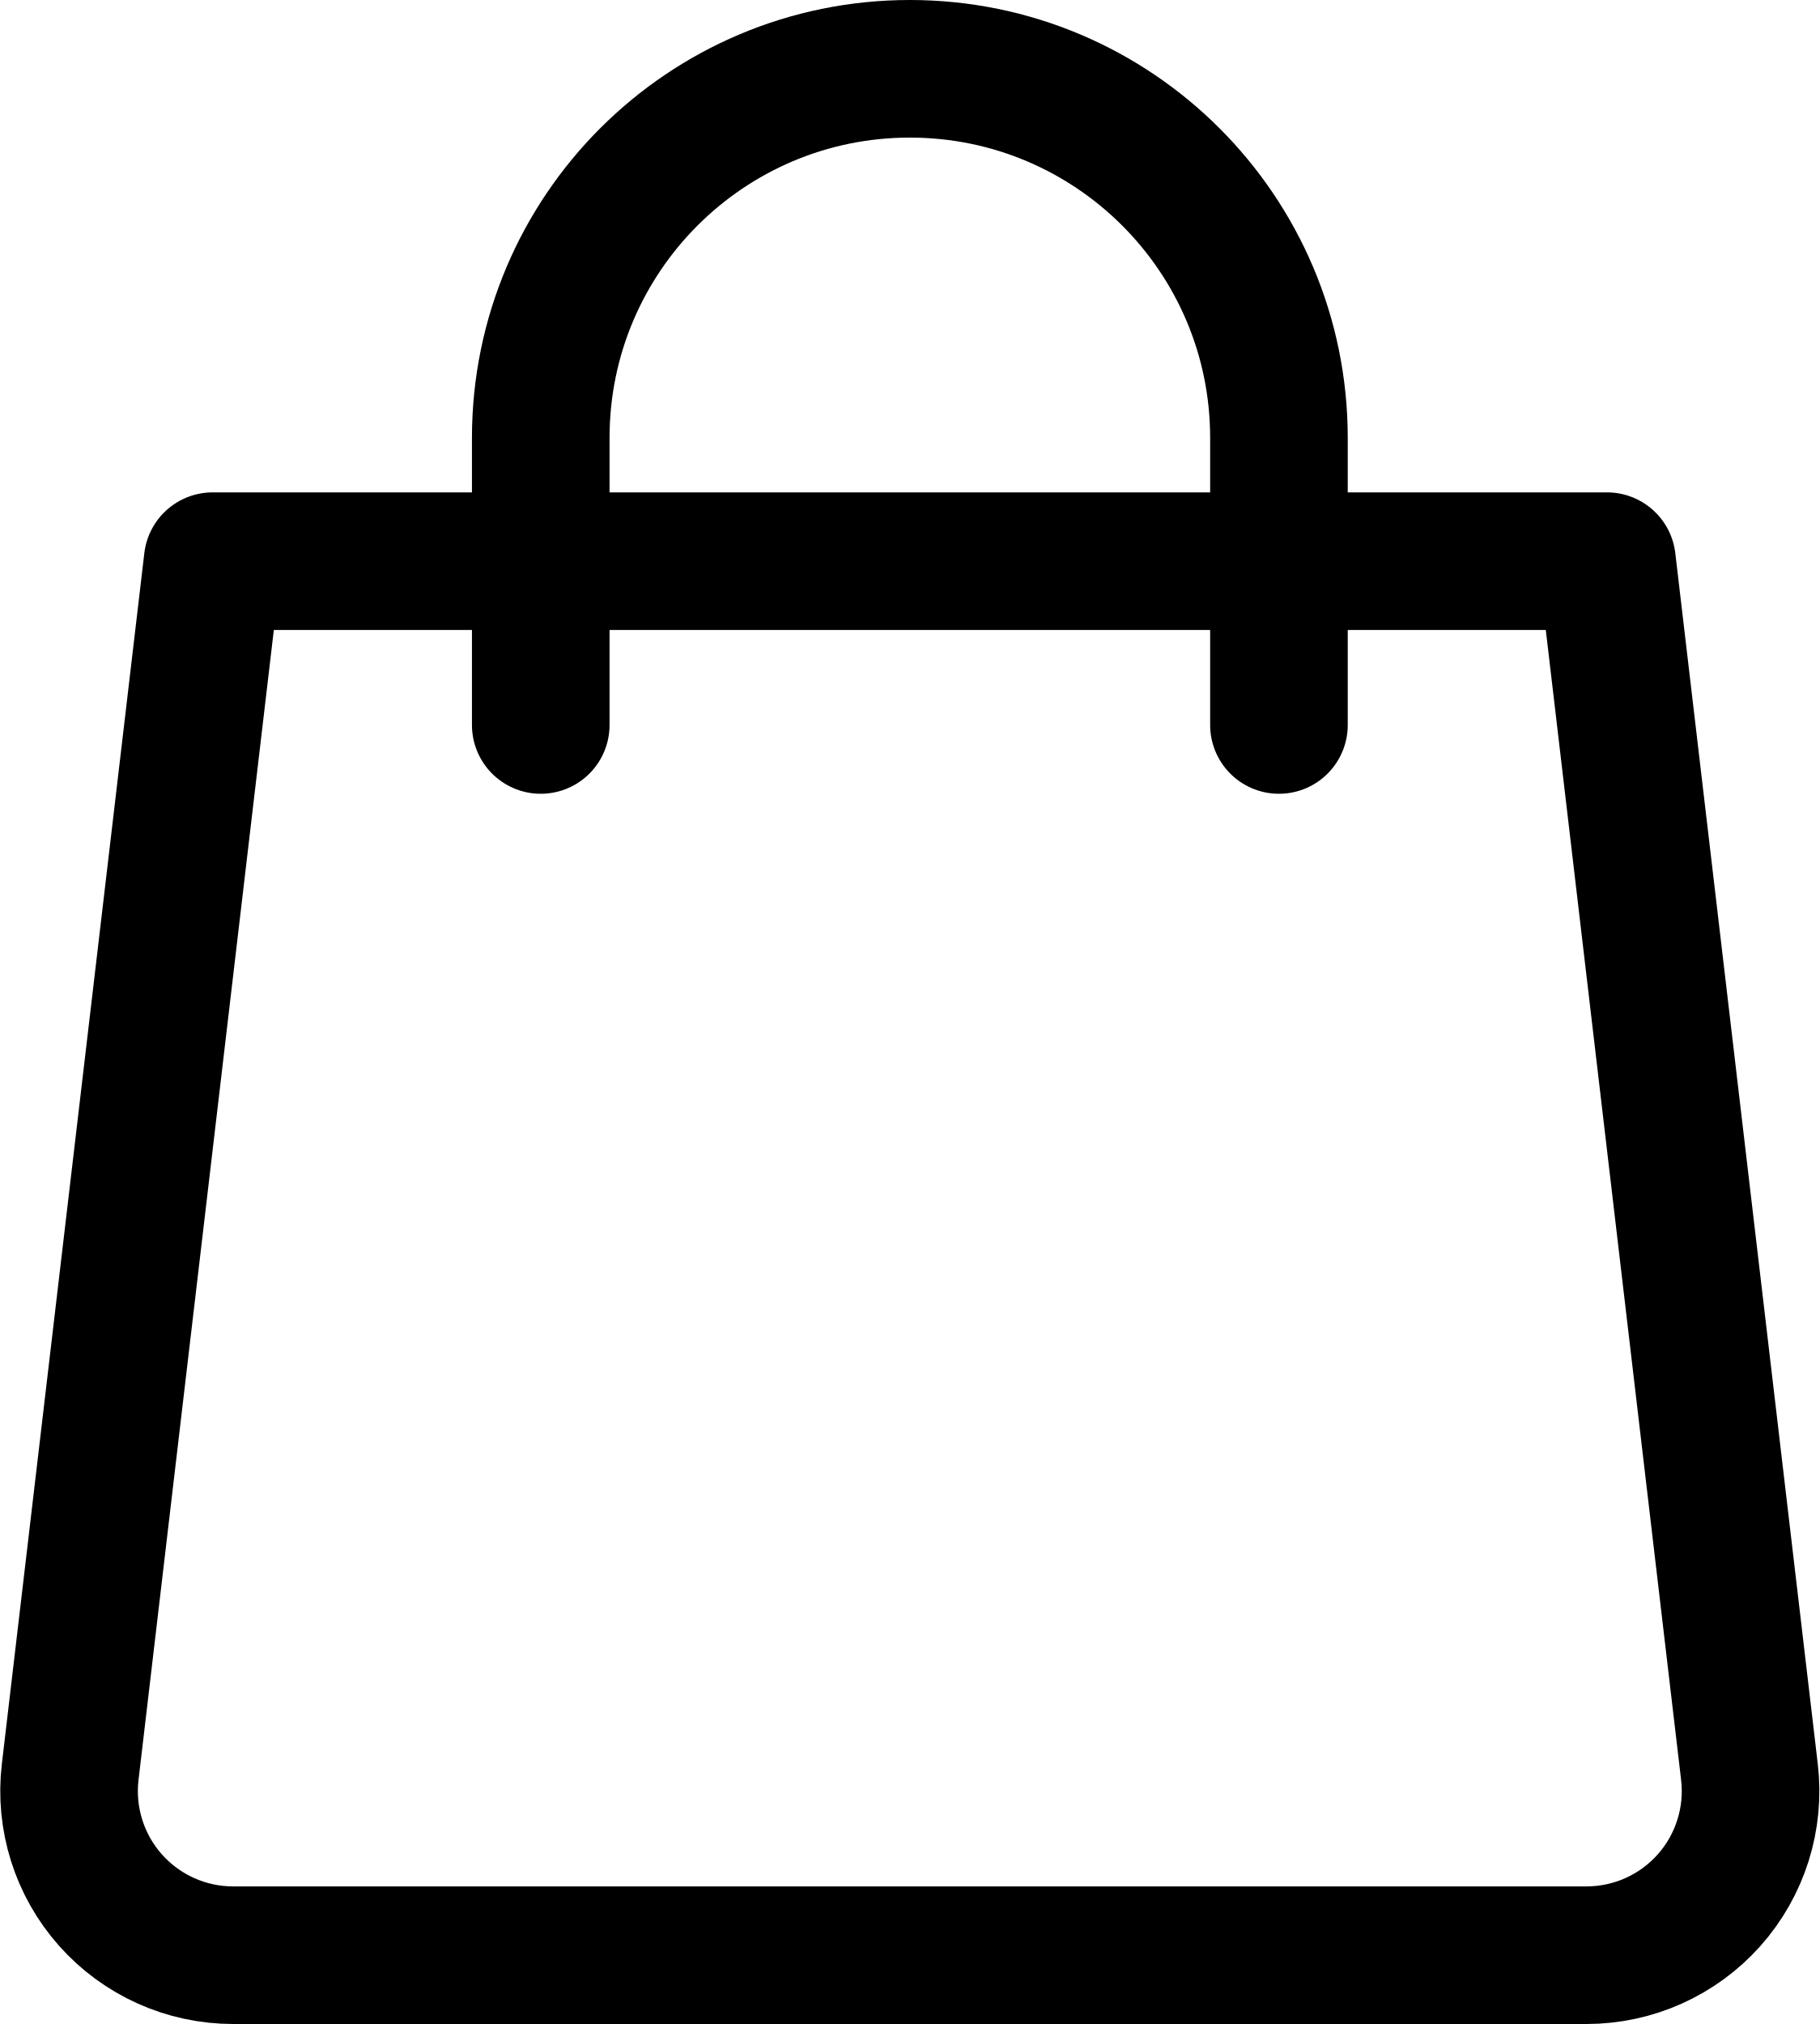
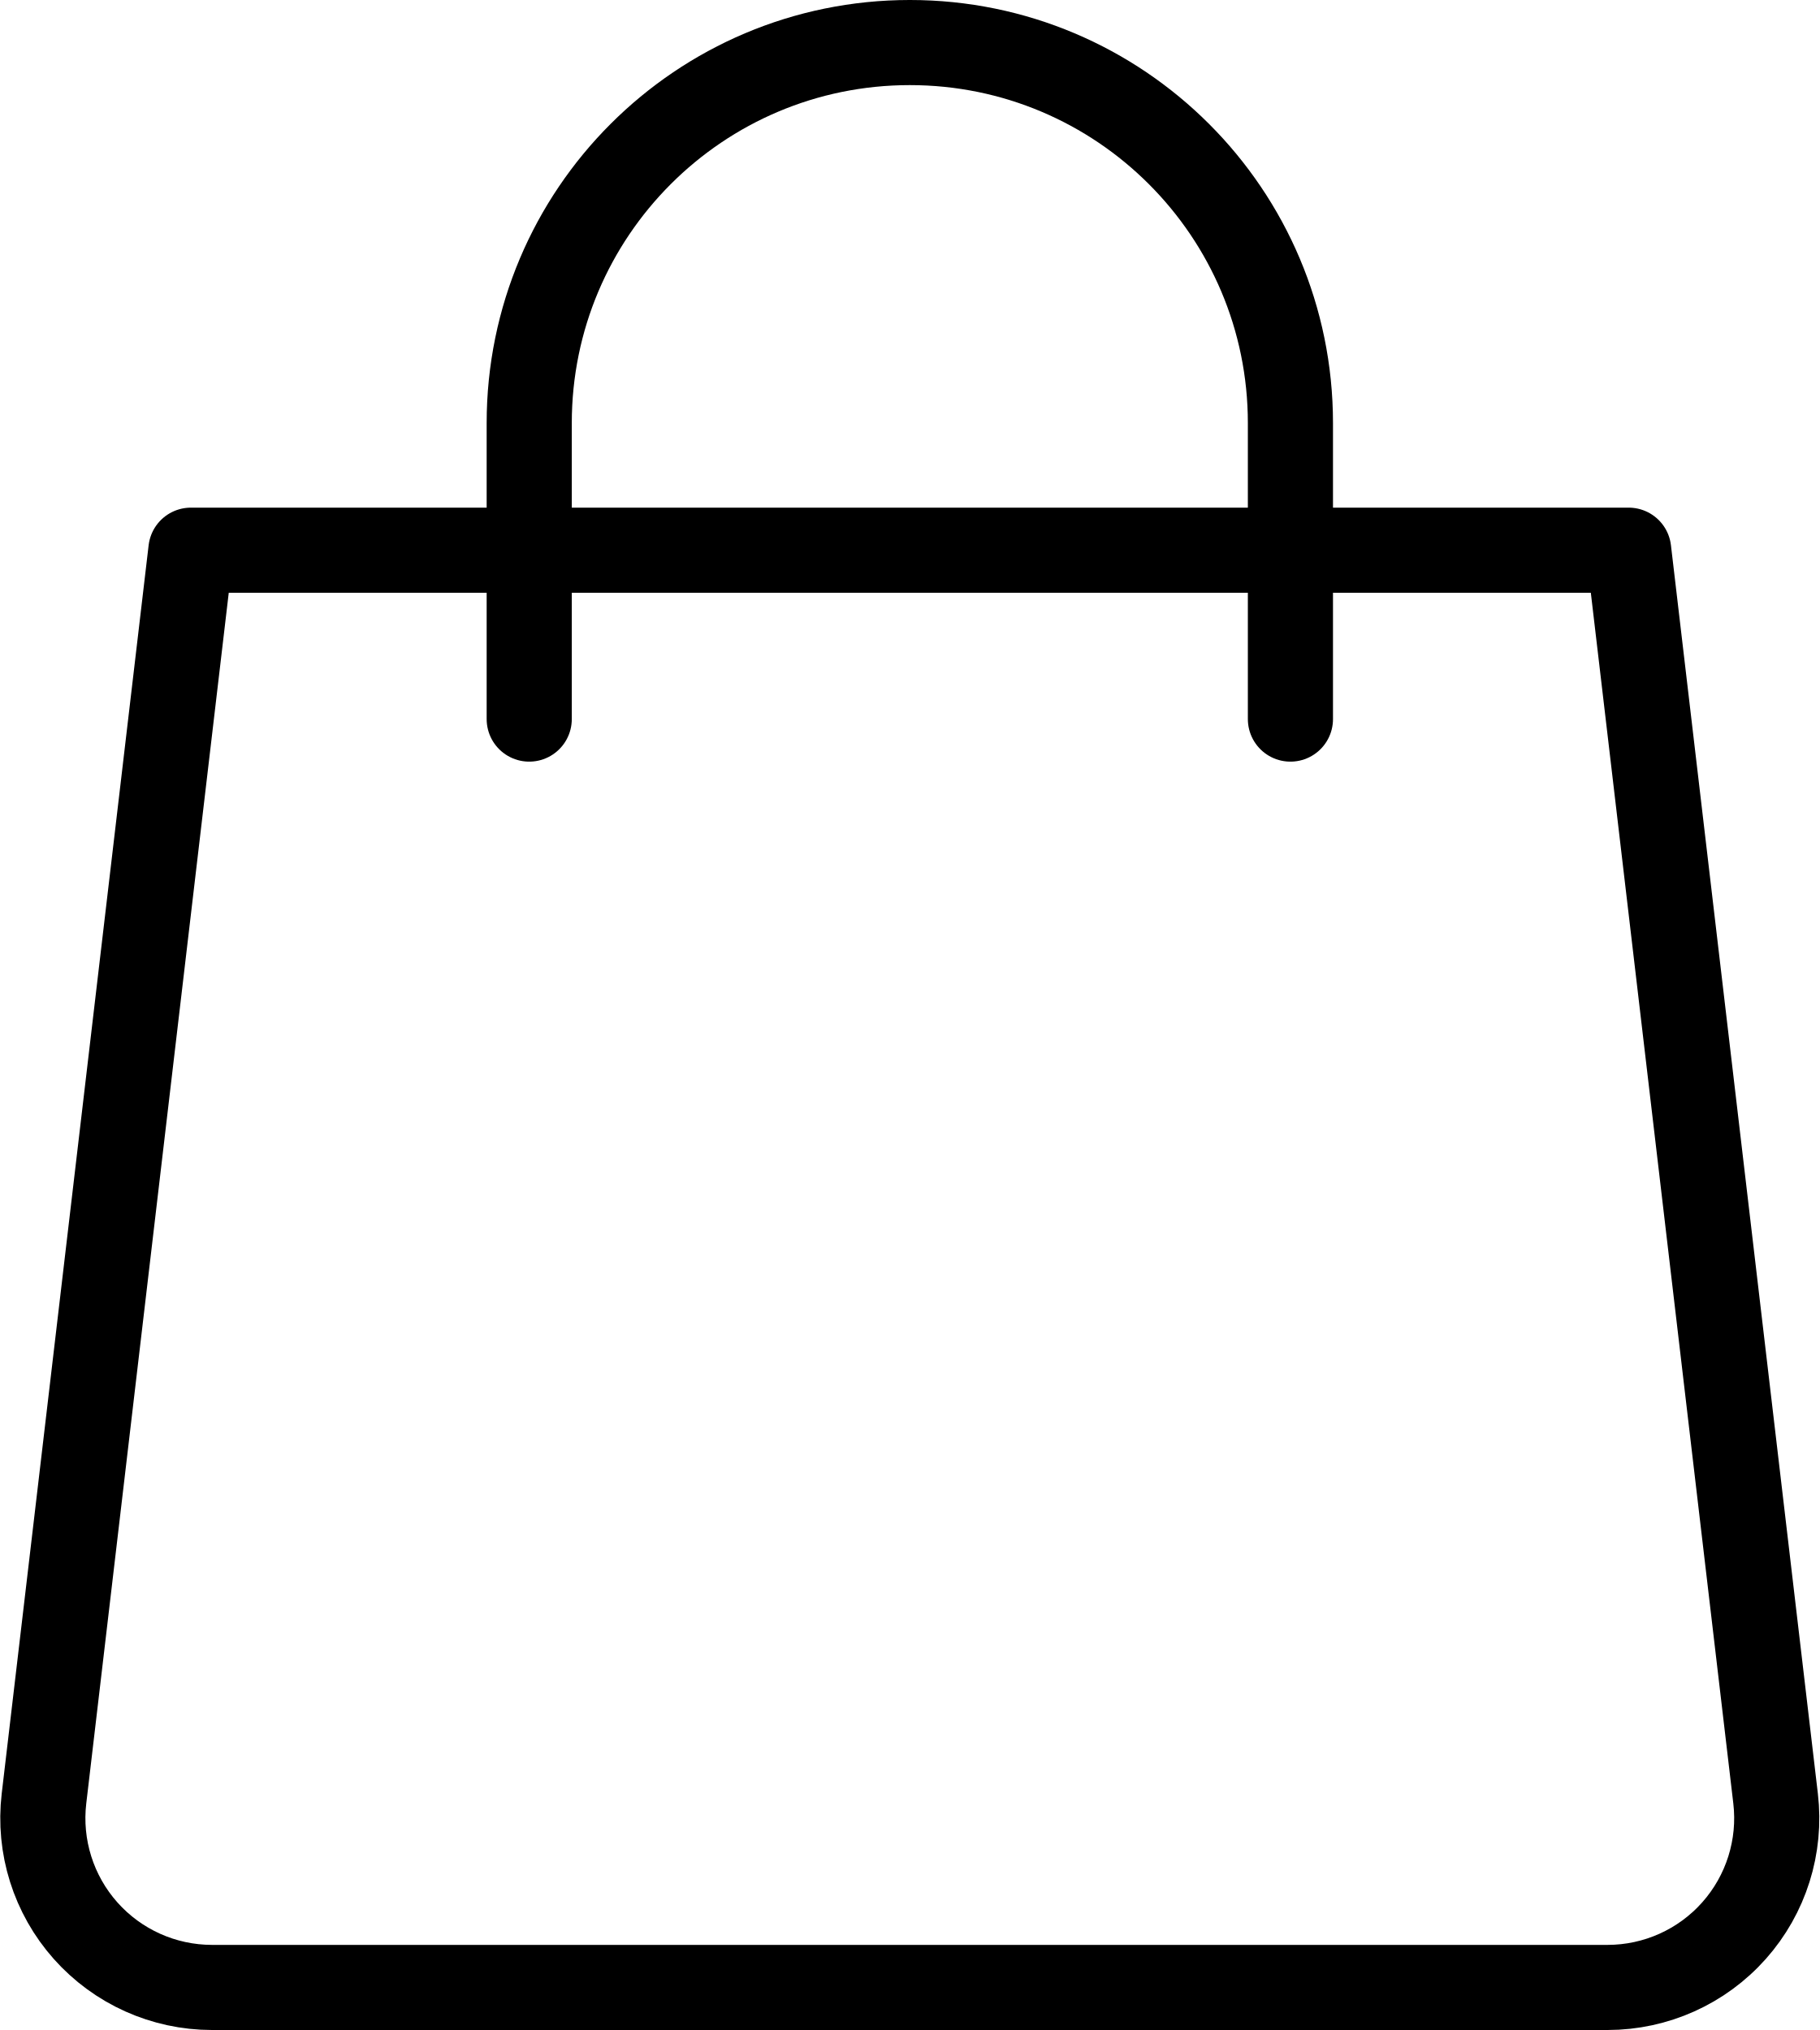
- <svg xmlns="http://www.w3.org/2000/svg" width="26.449" height="29.42" viewBox="0 0 26.449 29.42">
-   <g id="Group_230" data-name="Group 230" transform="translate(1.003 1)">
+ <svg xmlns="http://www.w3.org/2000/svg" width="25.648" height="28.62" viewBox="0 0 25.648 28.62">
+   <g id="Group_230" data-name="Group 230" transform="translate(0.603 0.6)">
    <g id="Group_229" data-name="Group 229" transform="translate(0 7.153)">
-       <path id="Path_226" data-name="Path 226" d="M357.343,2041.126H337.67a2.385,2.385,0,0,1-2.368-2.663l2.071-17.6H357.64l2.071,17.6A2.385,2.385,0,0,1,357.343,2041.126Z" transform="translate(-335.285 -2020.859)" fill="none" stroke="#000" stroke-linecap="round" stroke-linejoin="round" stroke-width="2" />
+       <path id="Path_226" data-name="Path 226" d="M357.343,2041.126H337.67a2.385,2.385,0,0,1-2.368-2.663l2.071-17.6H357.64l2.071,17.6A2.385,2.385,0,0,1,357.343,2041.126Z" transform="translate(-335.285 -2020.859)" fill="none" stroke="#000" stroke-linecap="round" stroke-linejoin="round" stroke-width="1.2" />
    </g>
-     <path id="Path_227" data-name="Path 227" d="M356.724,2008.031v-4.173a5.365,5.365,0,0,1,5.365-5.365h0a5.365,5.365,0,0,1,5.365,5.365v4.173" transform="translate(-349.867 -1998.493)" fill="none" stroke="#000" stroke-linecap="round" stroke-linejoin="round" stroke-width="2" />
+     <path id="Path_227" data-name="Path 227" d="M356.724,2008.031v-4.173a5.365,5.365,0,0,1,5.365-5.365h0a5.365,5.365,0,0,1,5.365,5.365v4.173" transform="translate(-349.867 -1998.493)" fill="none" stroke="#000" stroke-linecap="round" stroke-linejoin="round" stroke-width="1.2" />
  </g>
</svg>
